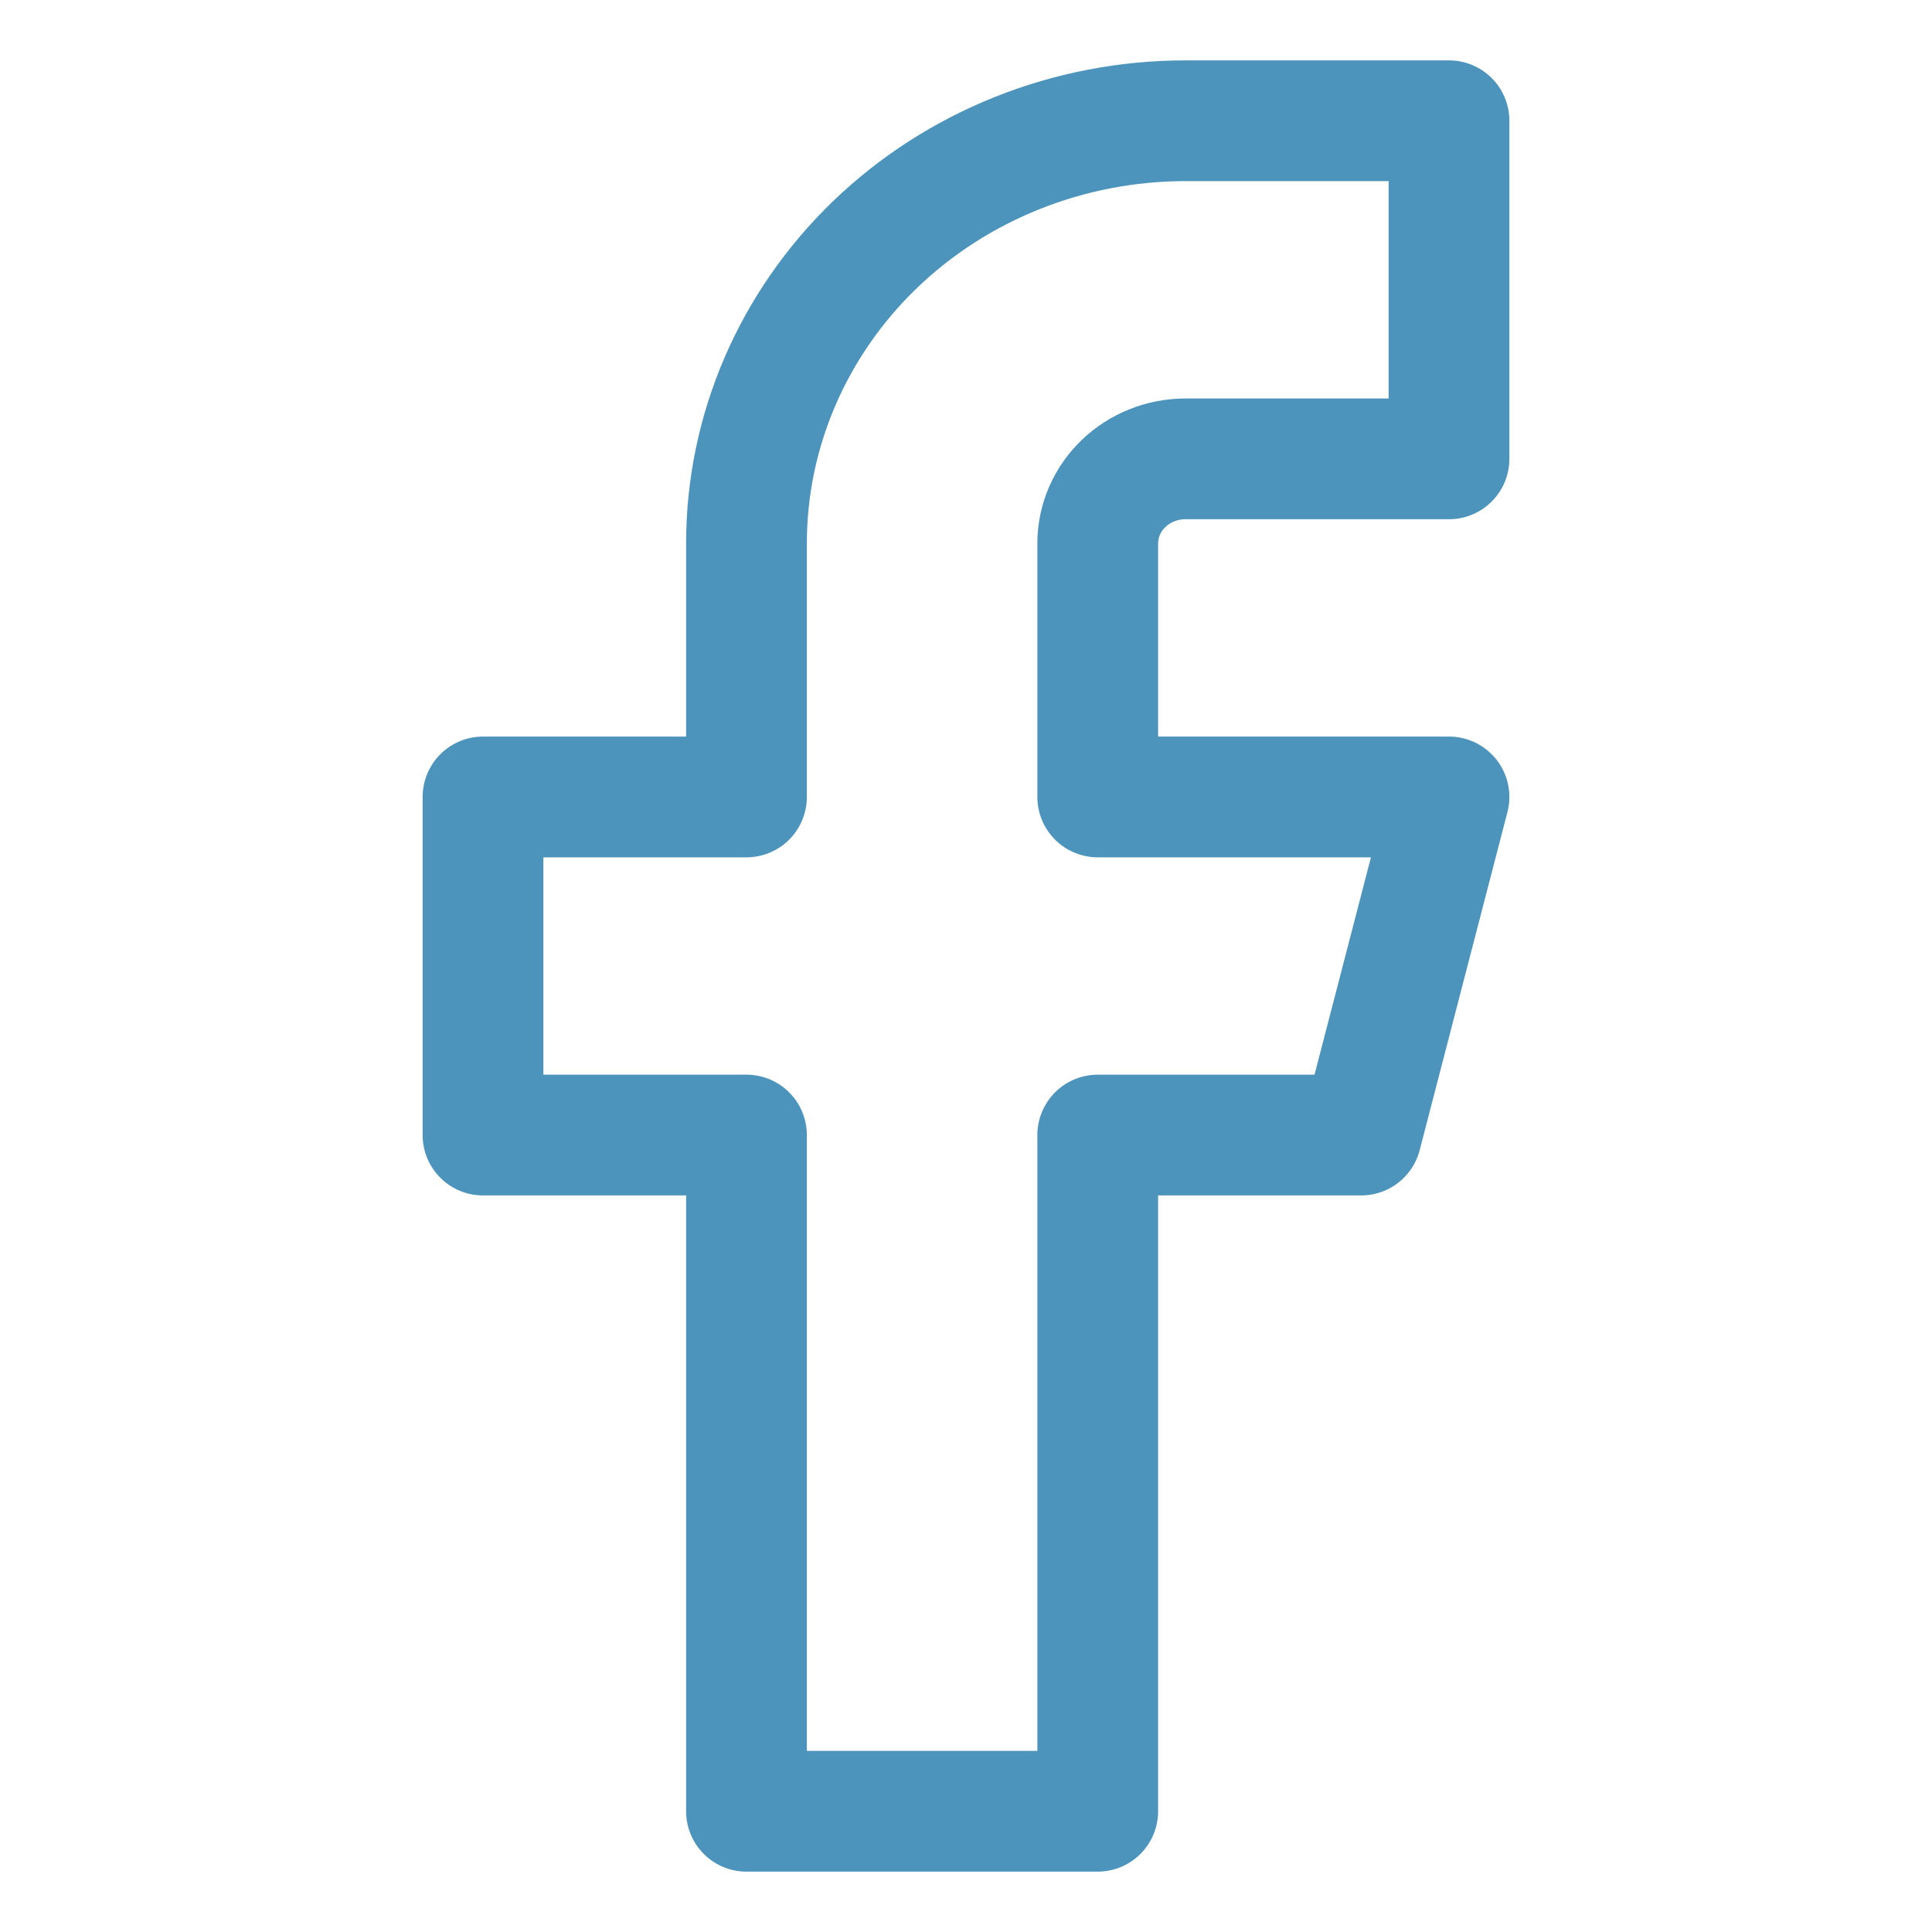
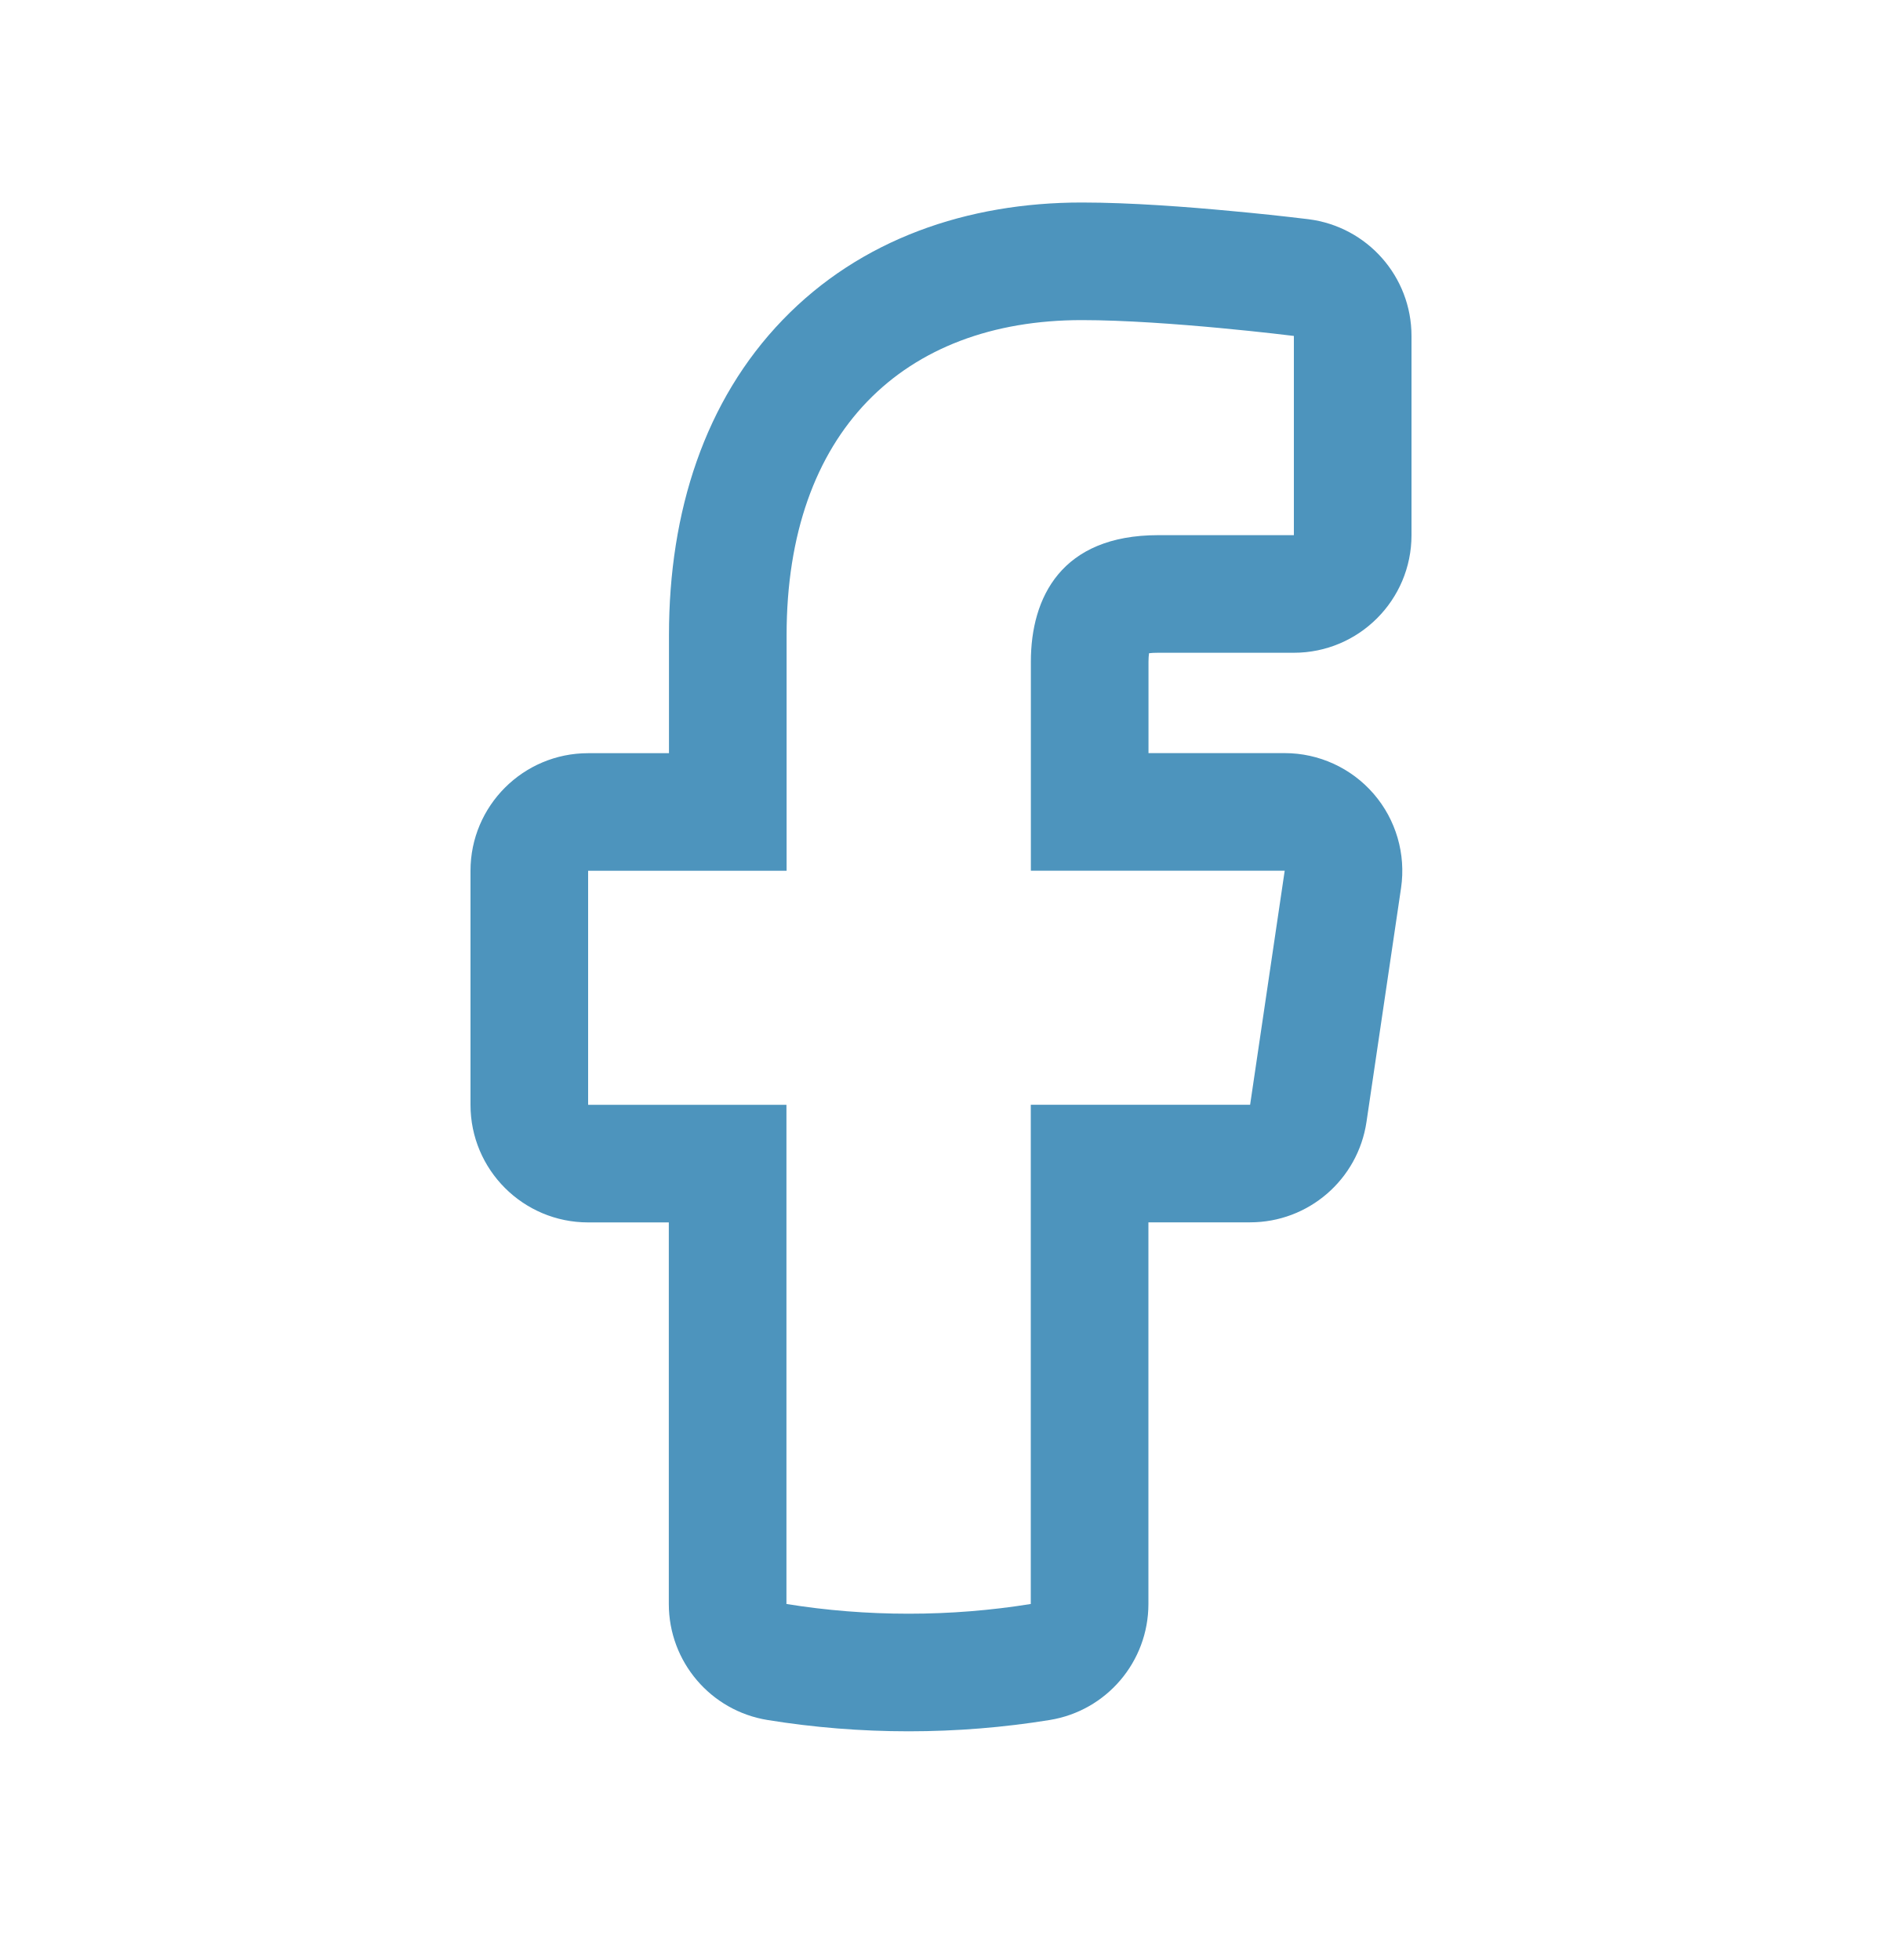
- <svg xmlns="http://www.w3.org/2000/svg" width="24" height="24" viewBox="0 0 10 16" fill="none">
-   <g id="ð¦ icon &quot;facebook&quot;">
-     <path id="Vector" d="M9 1H6.818C5.854 1 4.929 1.369 4.247 2.025C3.565 2.682 3.182 3.572 3.182 4.5V6.6H1V9.4H3.182V15H6.091V9.4H8.273L9 6.6H6.091V4.5C6.091 4.314 6.168 4.136 6.304 4.005C6.44 3.874 6.625 3.8 6.818 3.8H9V1Z" stroke="#4D94BD" stroke-linecap="round" stroke-linejoin="round" />
+ <svg xmlns="http://www.w3.org/2000/svg" width="24" height="25" viewBox="0 0 24 25" fill="none">
+   <g id="ð¦ icon &quot;facebook_outline&quot;">
+     <path id="Union" fill-rule="evenodd" clip-rule="evenodd" d="M13.385 21.939C14.111 21.822 14.645 21.195 14.645 20.459V15.591H15.942C16.686 15.591 17.317 15.046 17.426 14.31L17.867 11.325C17.93 10.894 17.803 10.456 17.518 10.126C17.233 9.796 16.819 9.606 16.383 9.606H14.646V8.44C14.646 8.397 14.649 8.361 14.653 8.332C14.682 8.328 14.721 8.326 14.77 8.326H16.5C17.328 8.326 18 7.654 18 6.826V4.285C18 3.528 17.436 2.89 16.685 2.796C16.356 2.756 16.026 2.721 15.696 2.691C15.146 2.639 14.413 2.583 13.795 2.583C12.339 2.583 10.975 3.048 9.98 4.081C8.99 5.108 8.531 6.522 8.531 8.101V9.607H7.5C6.672 9.607 6 10.279 6 11.107V14.092C6 14.921 6.672 15.592 7.5 15.592H8.529V20.459C8.529 21.195 9.063 21.822 9.789 21.939C10.376 22.034 10.976 22.083 11.587 22.083C12.198 22.083 12.798 22.034 13.385 21.939ZM13.795 4.083C14.887 4.083 16.5 4.285 16.5 4.285V6.826H14.77C13.533 6.826 13.146 7.623 13.146 8.44V11.106H16.383L15.942 14.091H13.145V20.459C12.637 20.541 12.117 20.583 11.587 20.583C11.057 20.583 10.536 20.541 10.029 20.459V14.092H7.5V11.107H10.031V8.101C10.031 5.513 11.52 4.083 13.795 4.083Z" fill="#4D94BD" />
  </g>
</svg>
